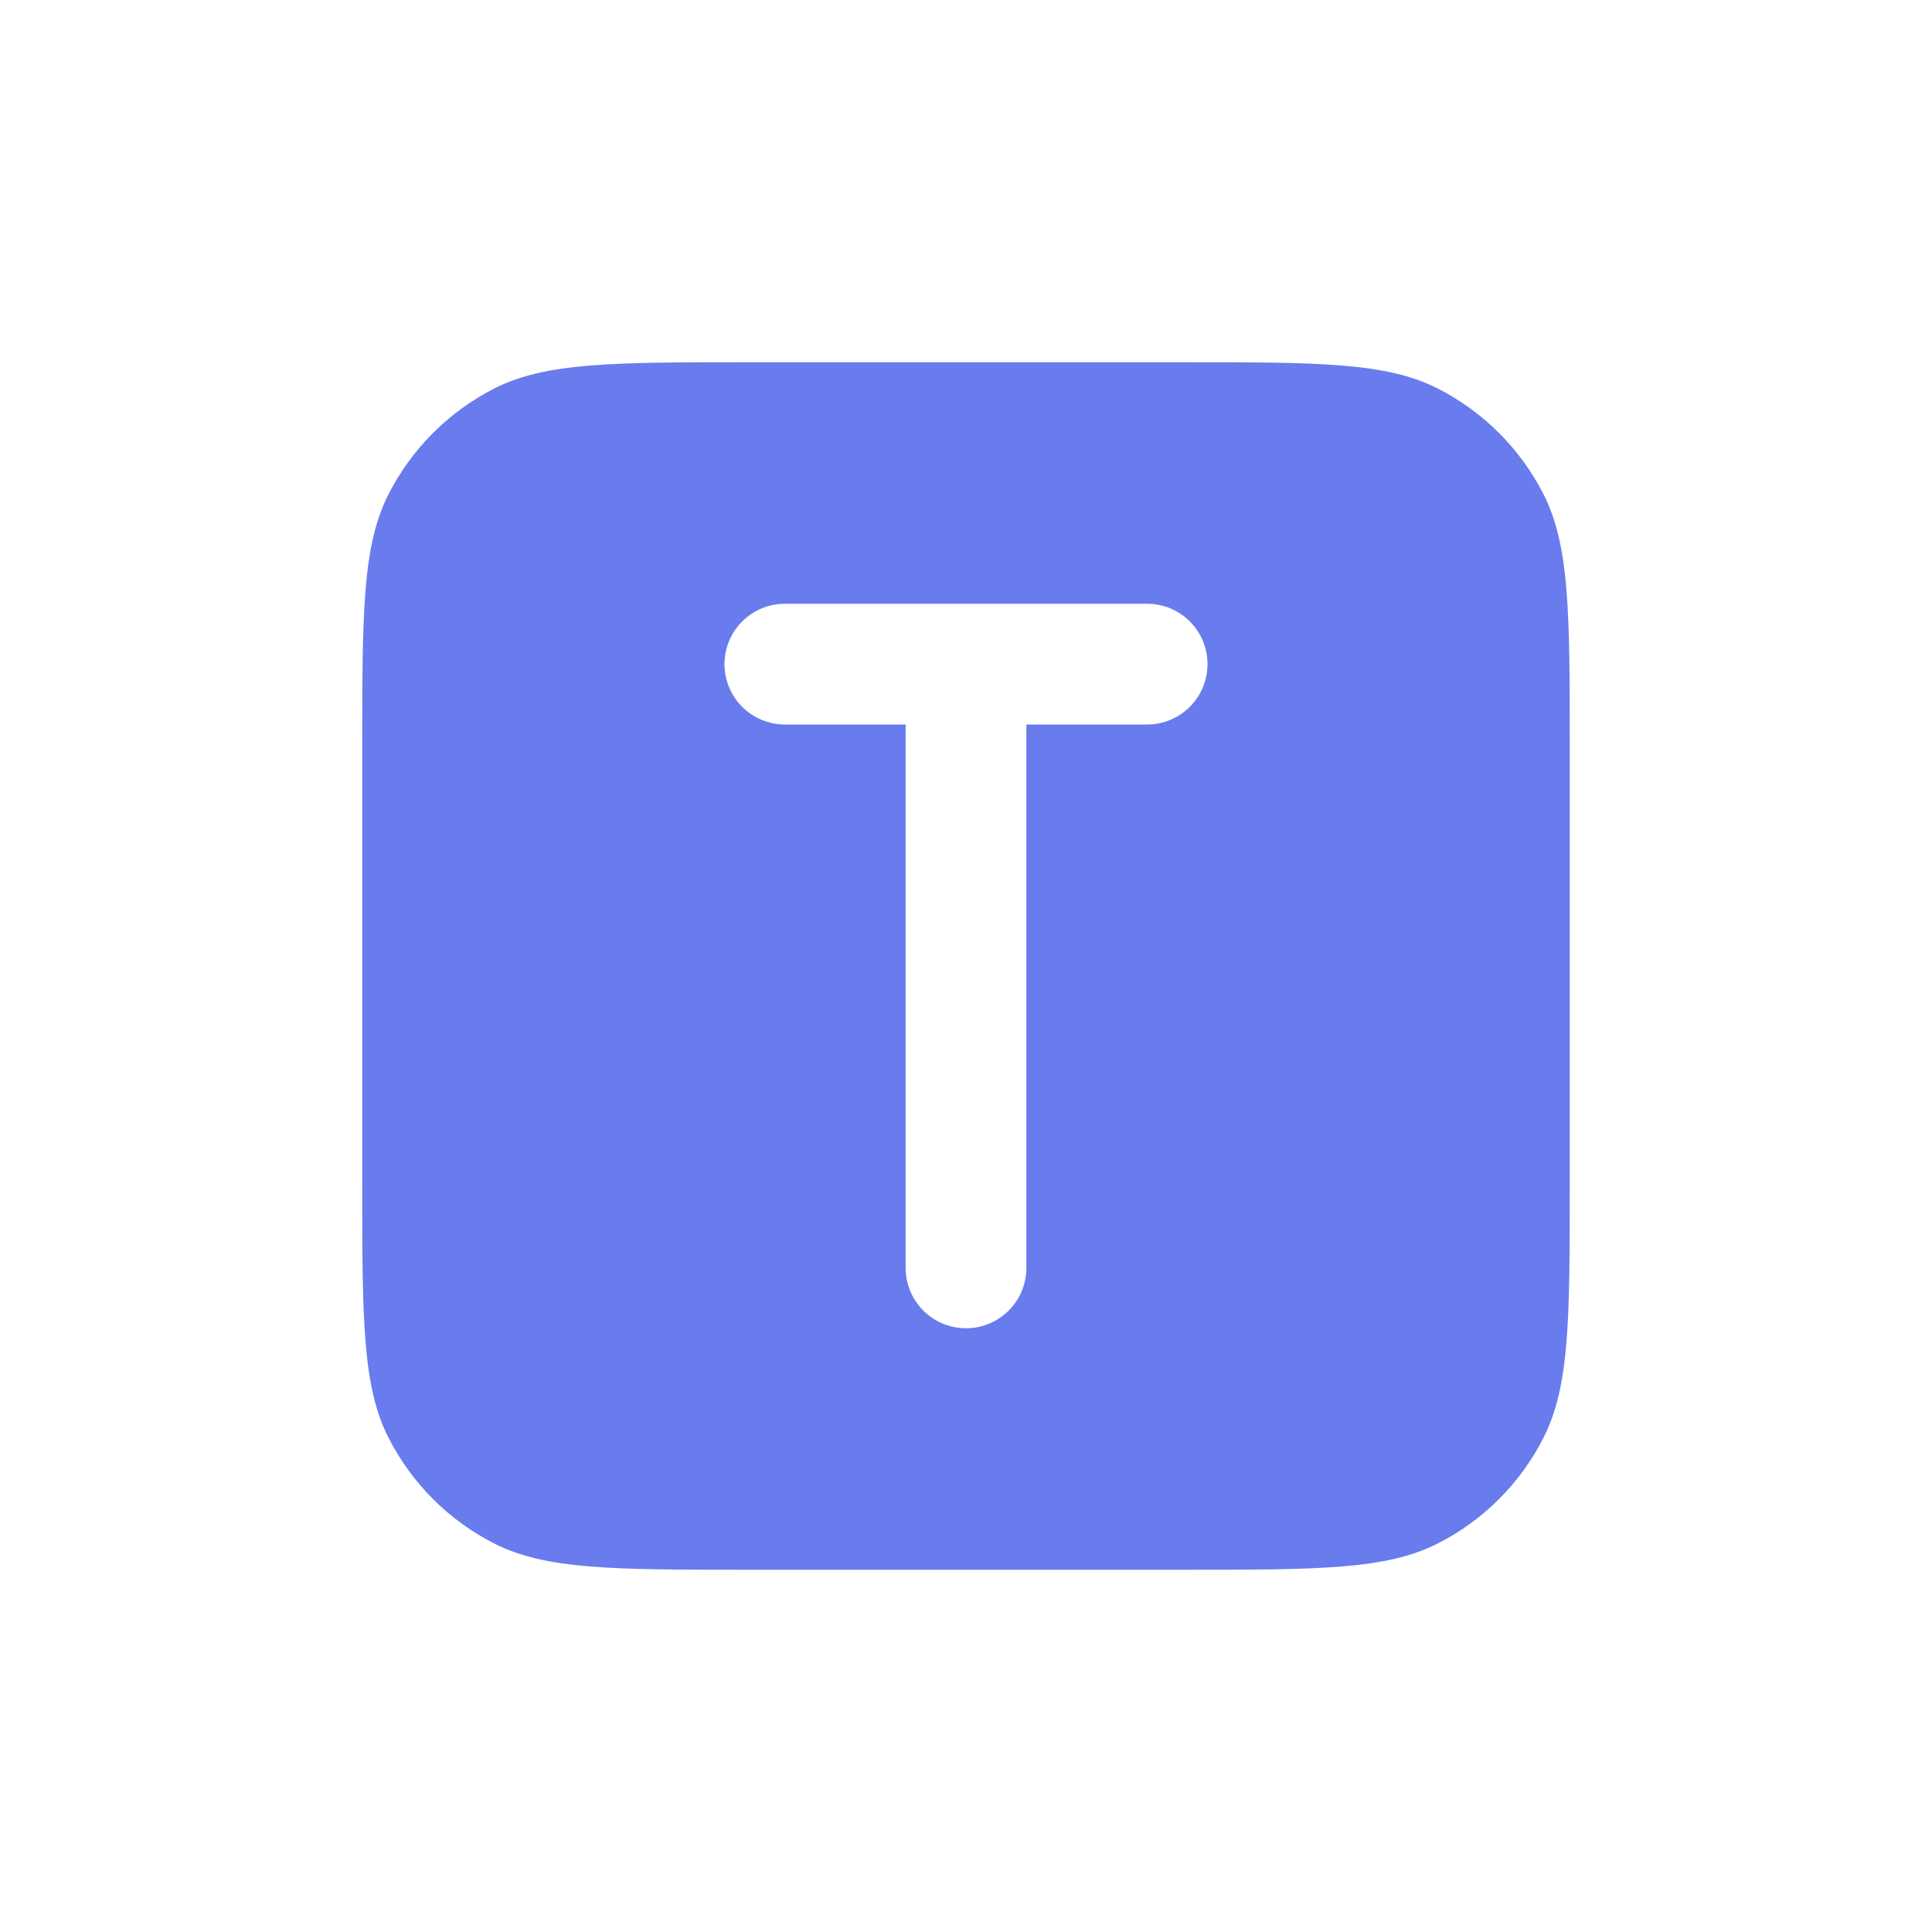
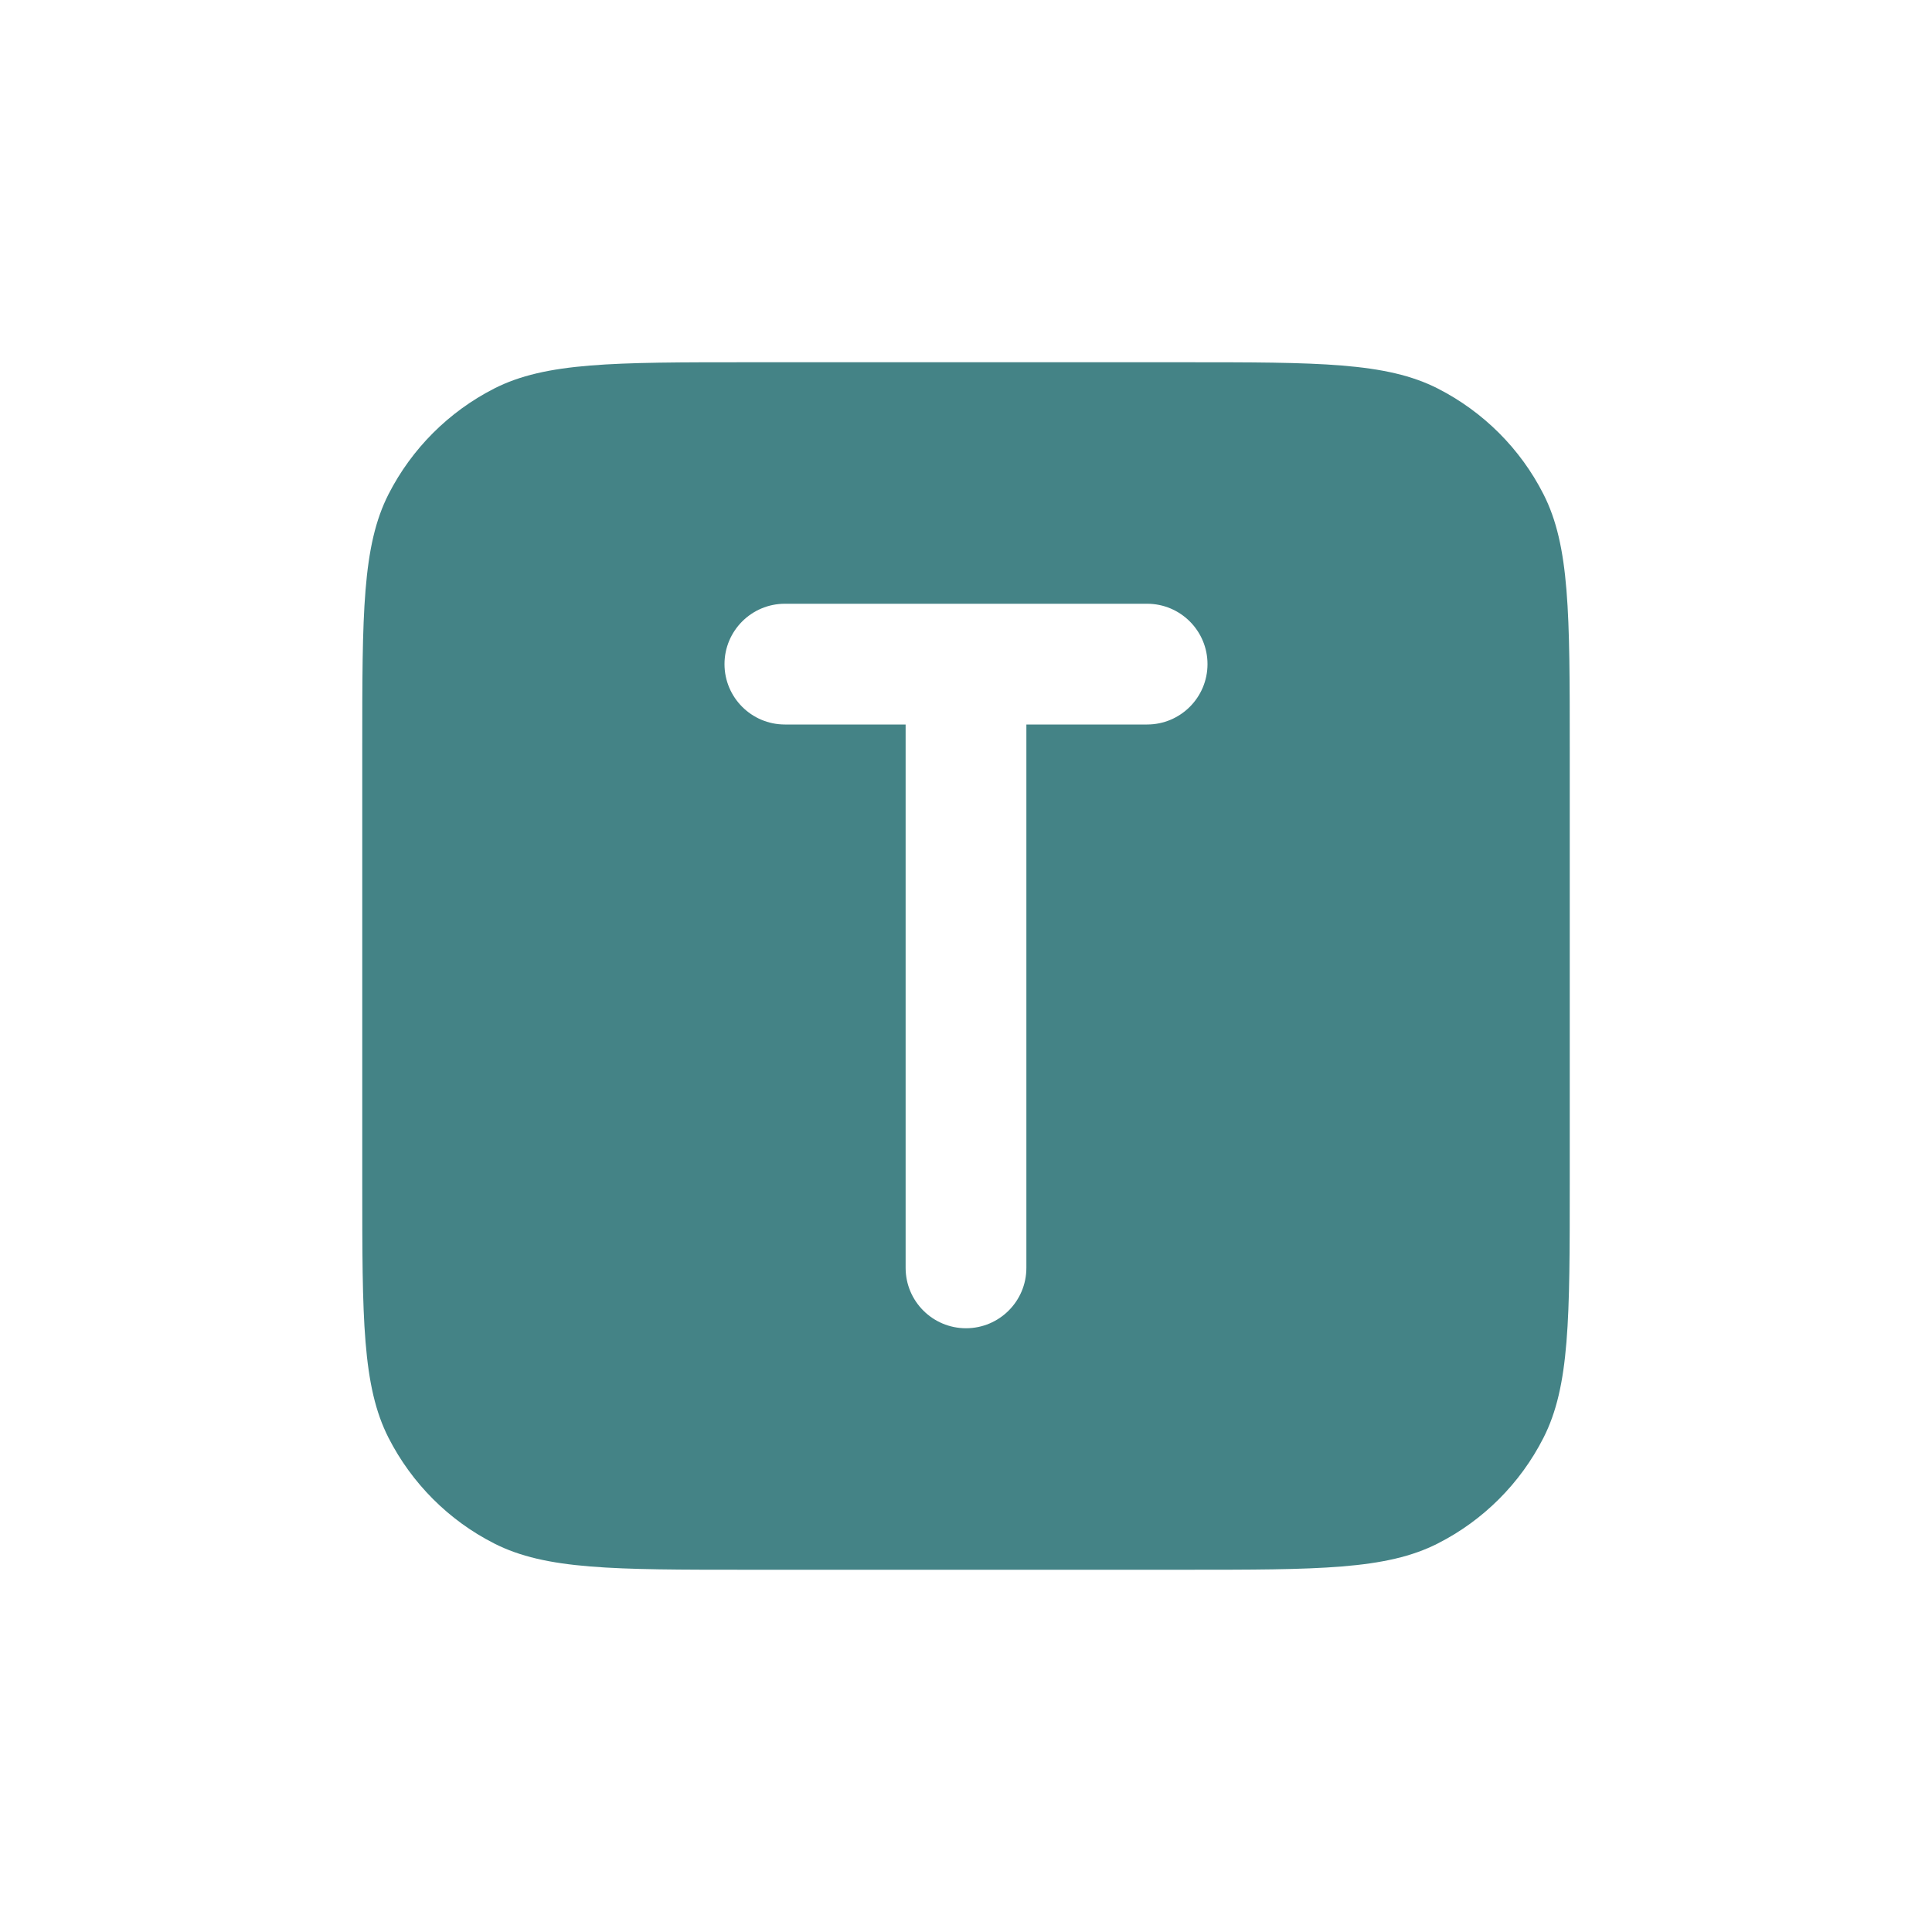
<svg xmlns="http://www.w3.org/2000/svg" width="16" height="16" viewBox="0 0 16 16" fill="none">
-   <path d="M9.8 3C10.92 3 11.48 3 11.908 3.218C12.284 3.41 12.591 3.716 12.782 4.092C13 4.52 13 5.08 13 6.2V9.8C13 10.92 13 11.48 12.782 11.908C12.591 12.284 12.284 12.591 11.908 12.782C11.48 13 10.92 13 9.8 13H6.2C5.08 13 4.52 13 4.092 12.782C3.716 12.591 3.41 12.284 3.218 11.908C3 11.48 3 10.92 3 9.8V6.2C3 5.08 3 4.52 3.218 4.092C3.41 3.716 3.716 3.41 4.092 3.218C4.52 3 5.08 3 6.2 3H9.8ZM6.5 5C6.224 5 6 5.224 6 5.5C6 5.776 6.224 6 6.5 6H7.5V10.5C7.5 10.776 7.724 11 8 11C8.276 11 8.5 10.776 8.5 10.5V6H9.5C9.776 6 10 5.776 10 5.5C10 5.224 9.776 5 9.5 5H6.5Z" fill="#687ced" />
+   <path d="M9.8 3C10.92 3 11.48 3 11.908 3.218C12.284 3.41 12.591 3.716 12.782 4.092C13 4.52 13 5.08 13 6.2V9.8C13 10.92 13 11.48 12.782 11.908C12.591 12.284 12.284 12.591 11.908 12.782C11.48 13 10.92 13 9.8 13H6.2C5.08 13 4.52 13 4.092 12.782C3.716 12.591 3.41 12.284 3.218 11.908C3 11.48 3 10.92 3 9.8V6.2C3 5.08 3 4.52 3.218 4.092C3.41 3.716 3.716 3.41 4.092 3.218C4.52 3 5.08 3 6.2 3H9.8ZM6.5 5C6.224 5 6 5.224 6 5.5C6 5.776 6.224 6 6.5 6H7.5V10.5C7.5 10.776 7.724 11 8 11C8.276 11 8.5 10.776 8.5 10.5V6H9.5C9.776 6 10 5.776 10 5.5C10 5.224 9.776 5 9.5 5H6.5Z" fill="#448386" />
</svg>
